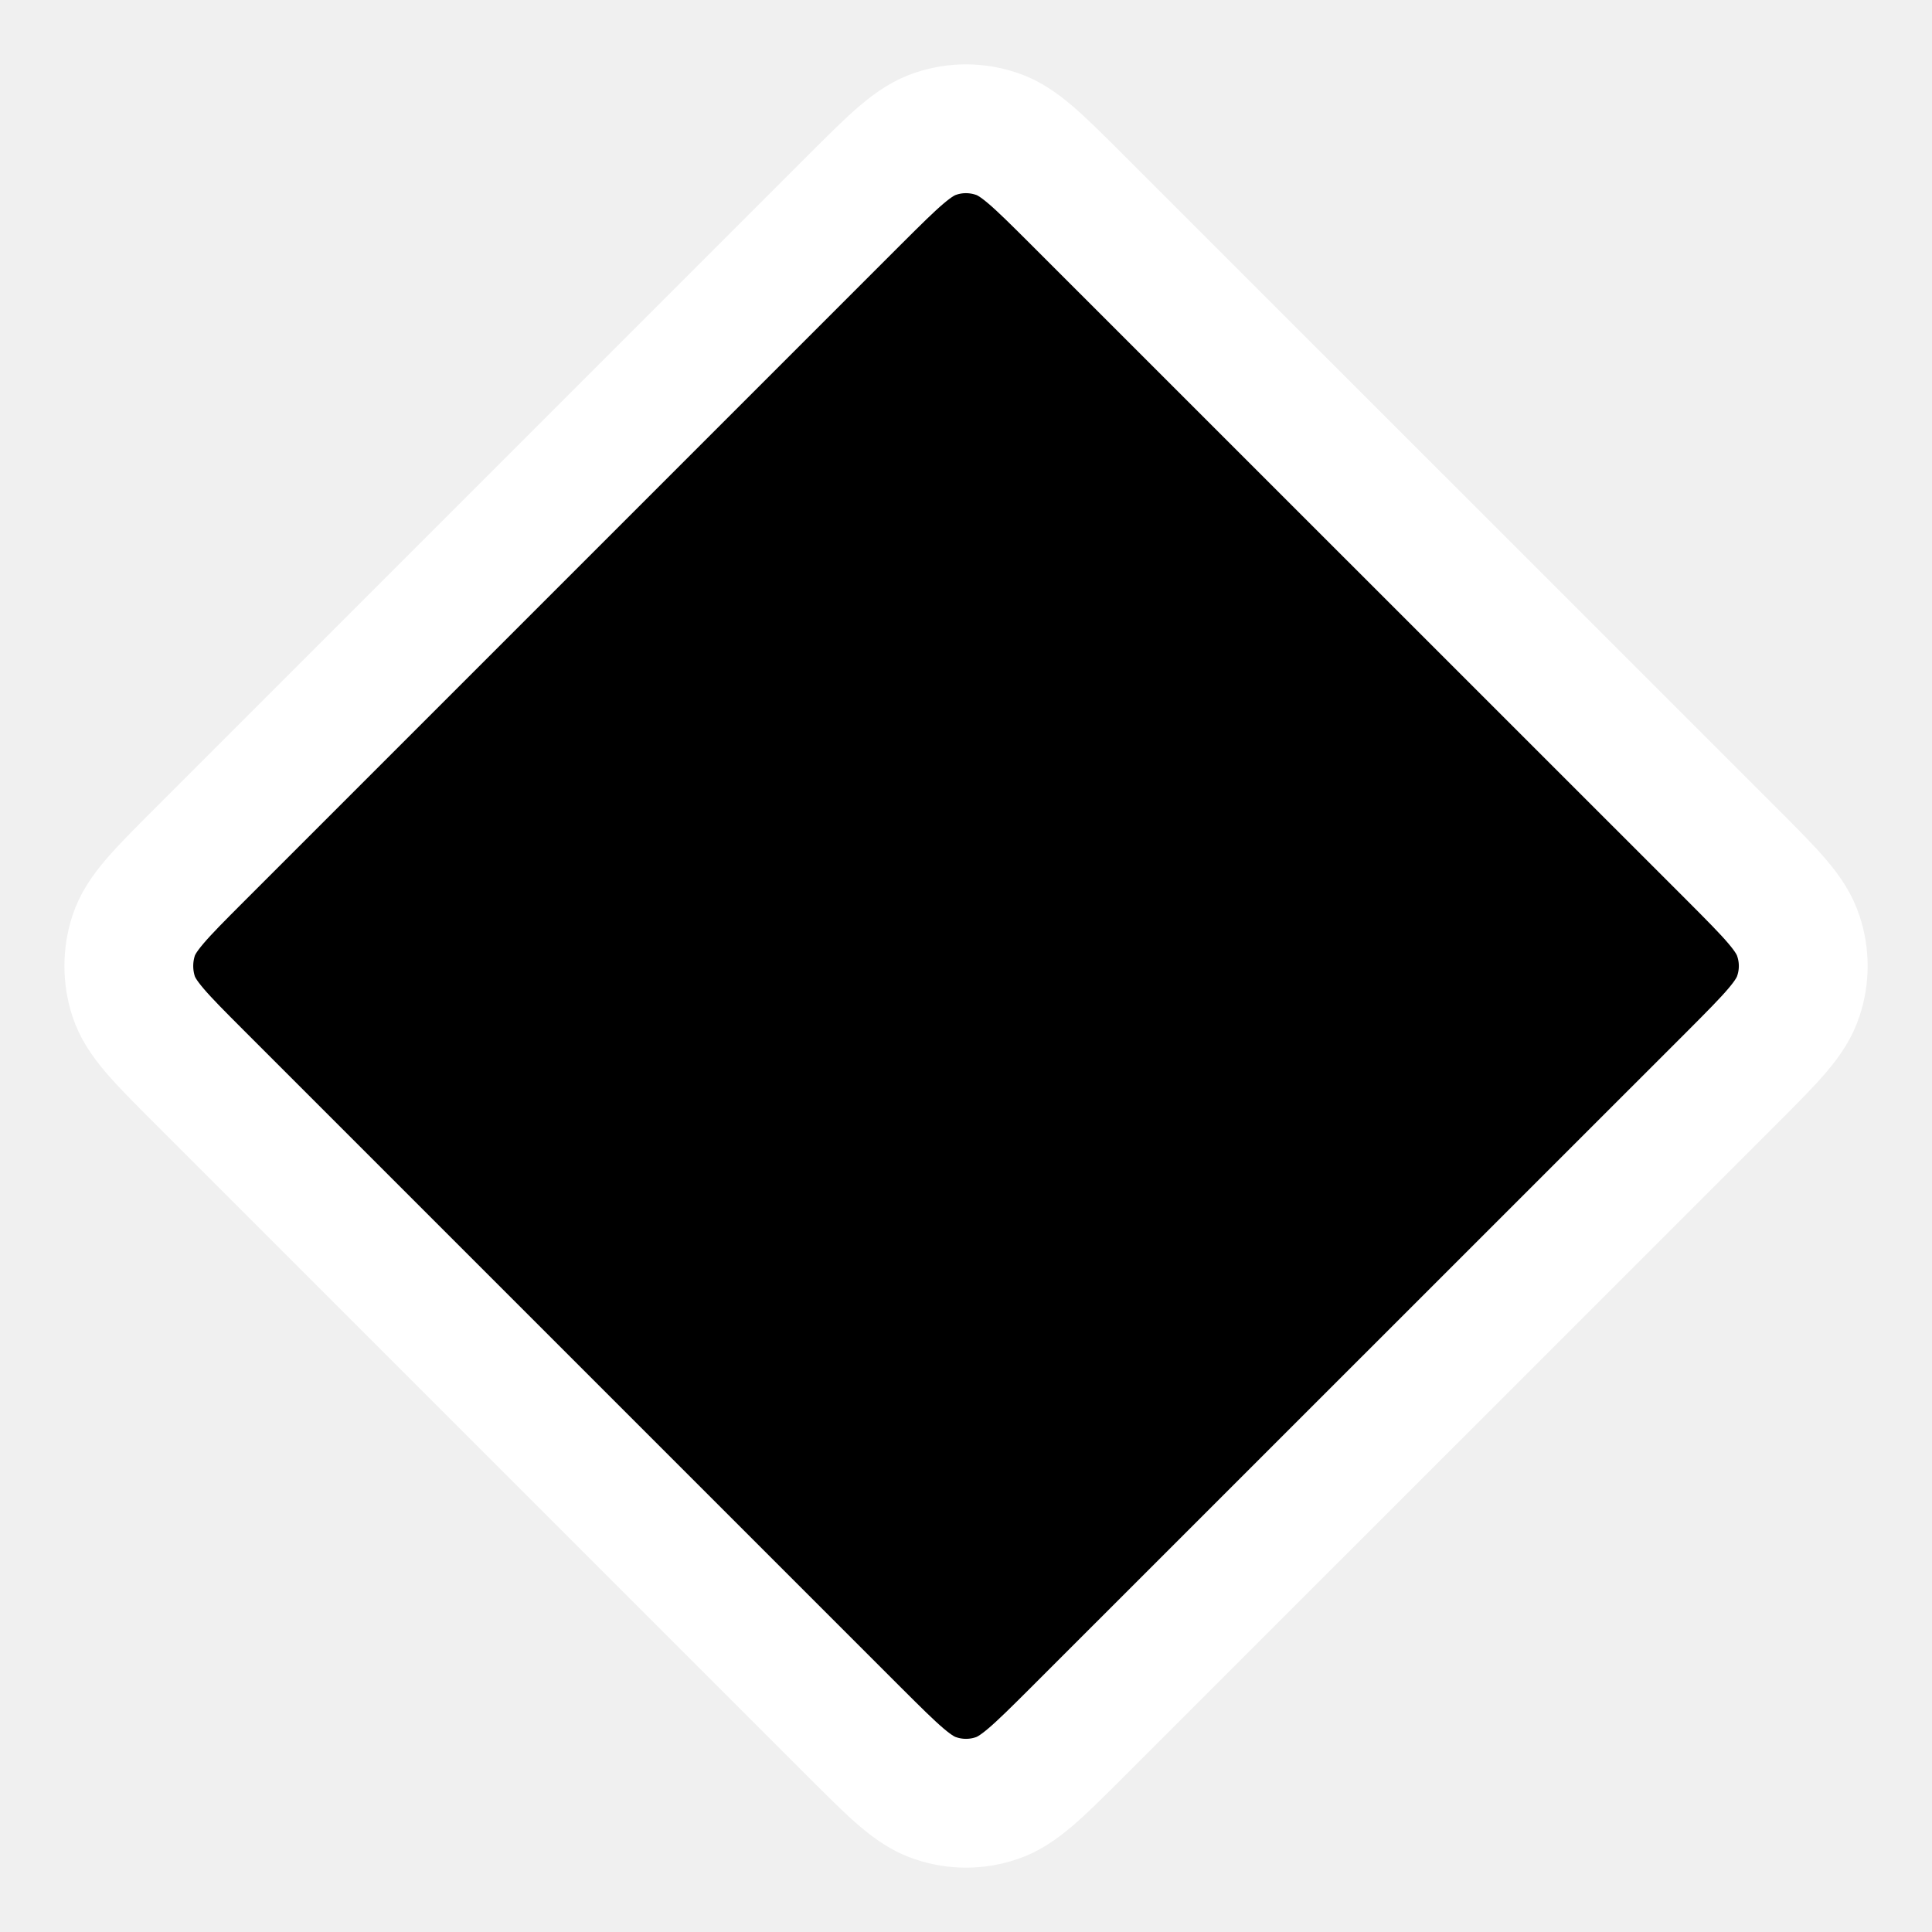
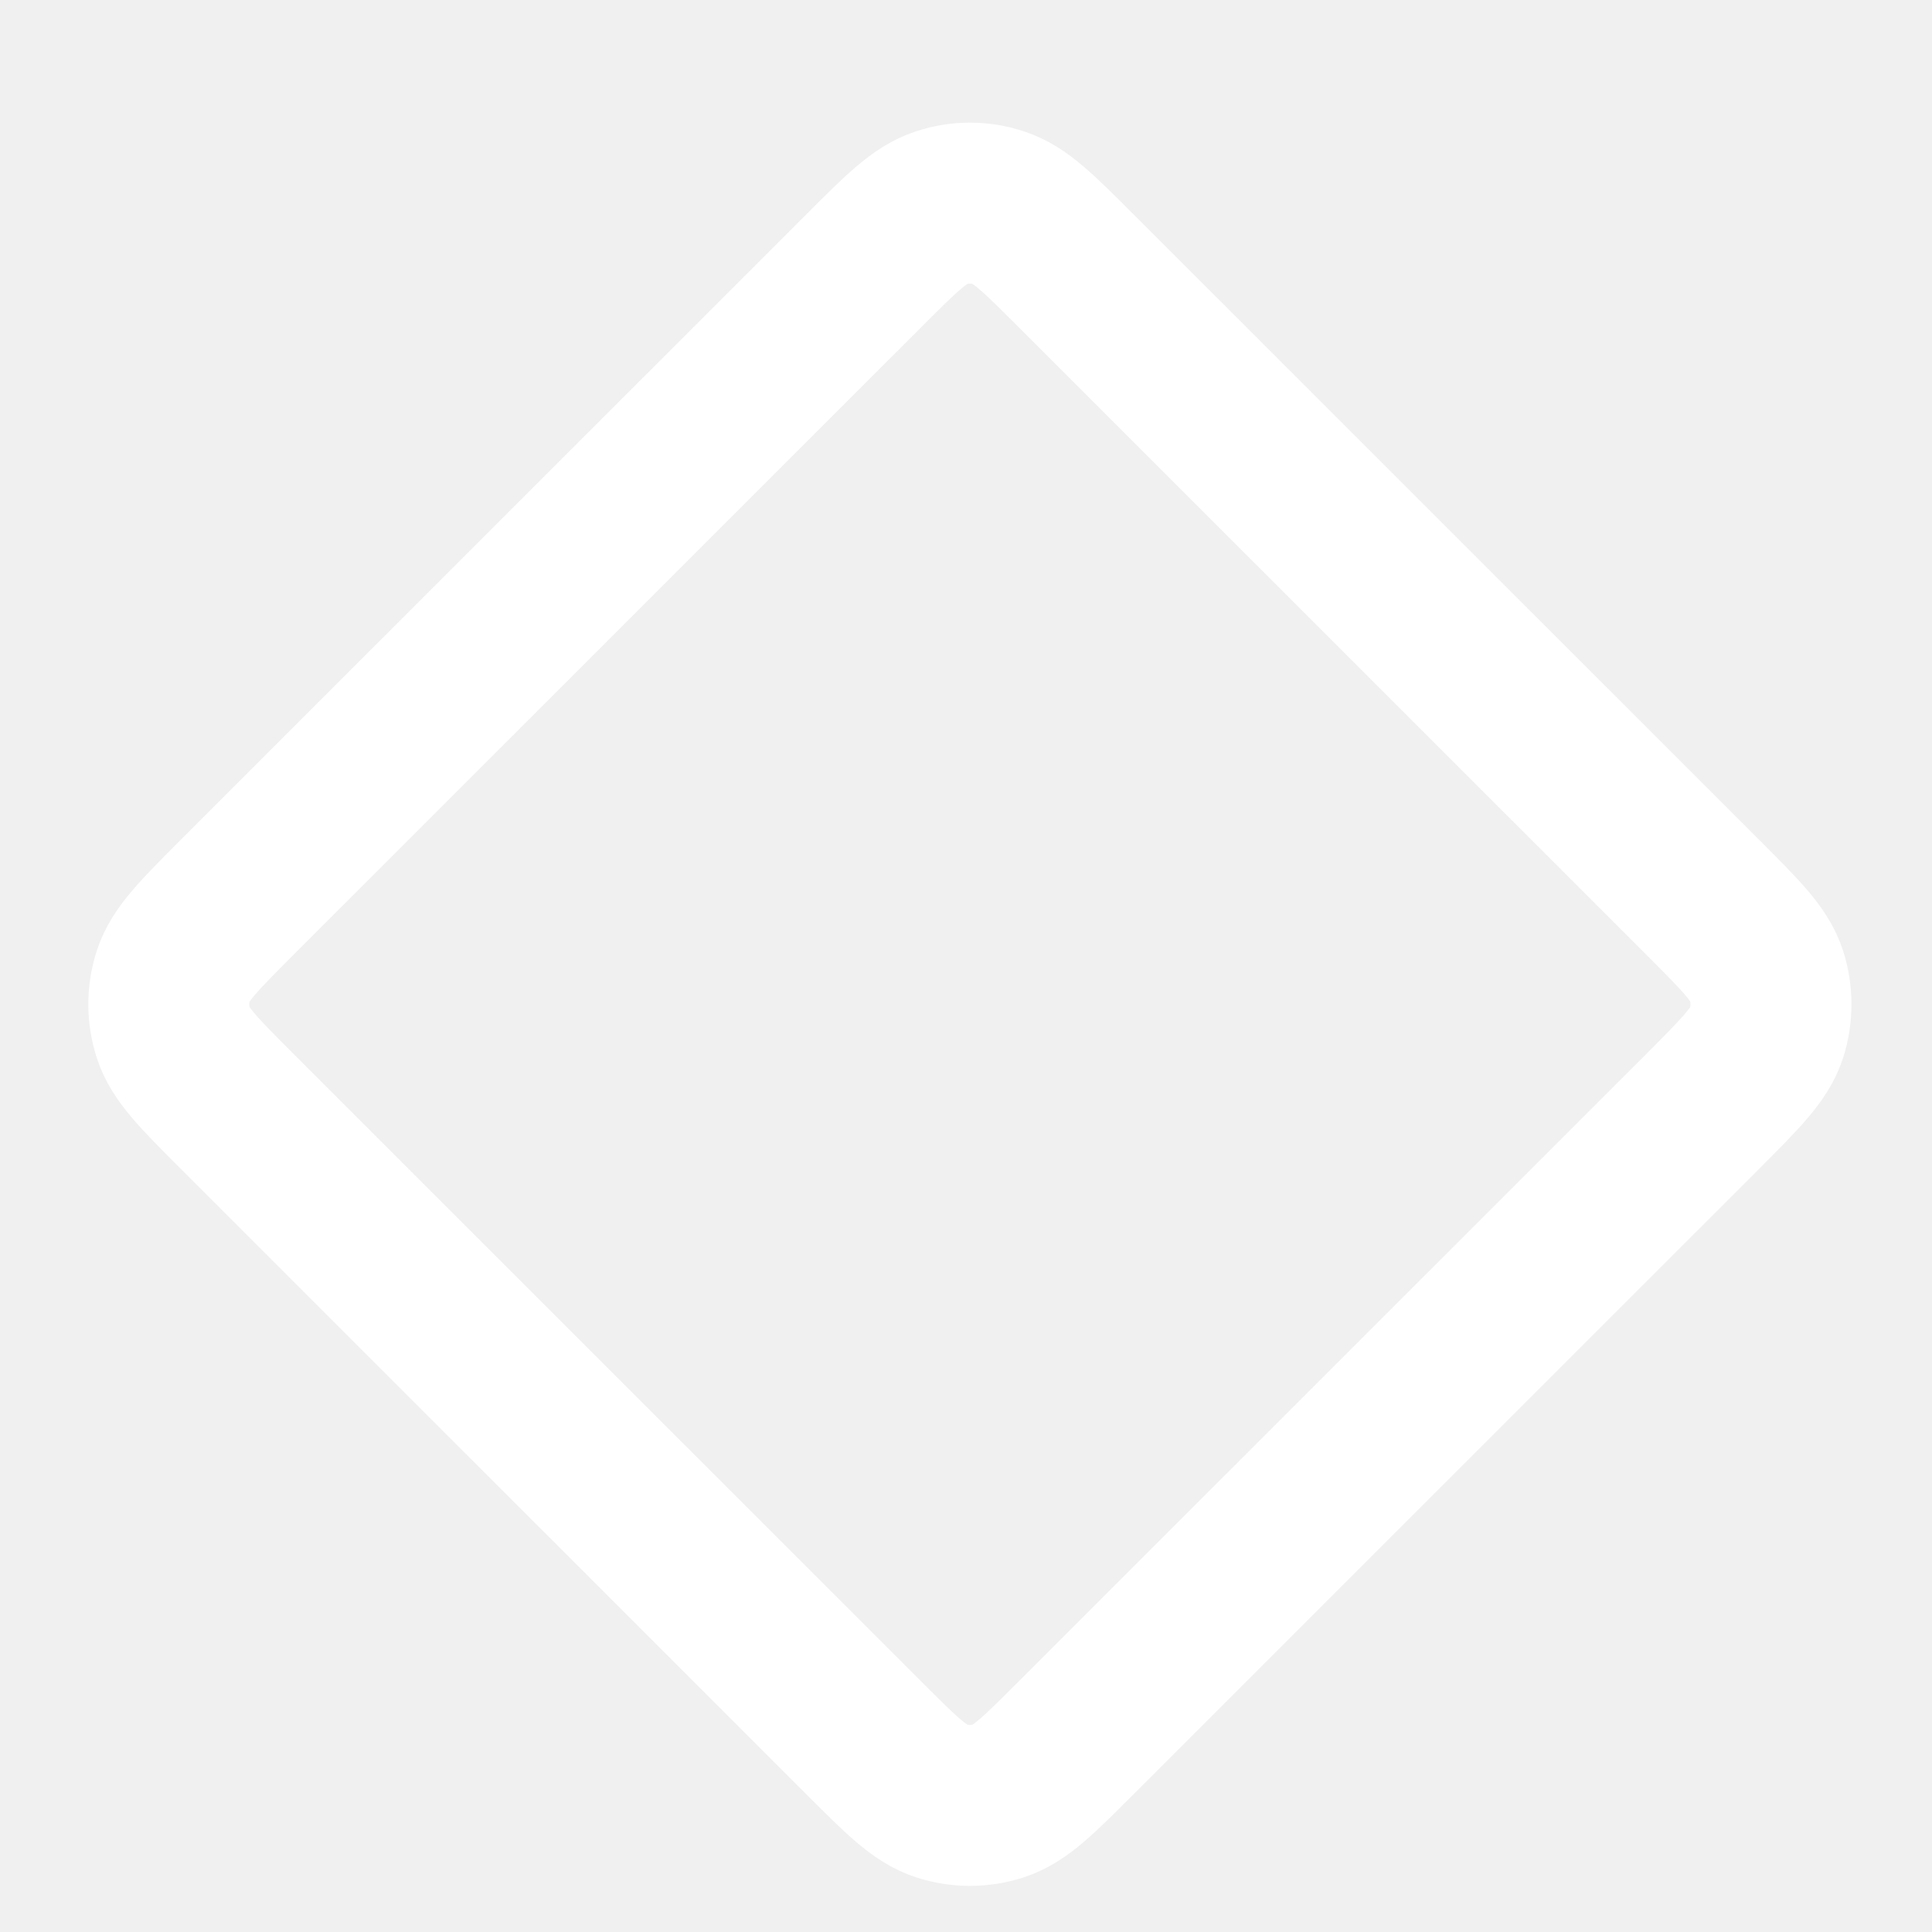
- <svg xmlns="http://www.w3.org/2000/svg" width="15" height="15" viewBox="0 0 15 15">
-   <path d="M1.543 6.643L6.643 1.543C6.943 1.244 7.093 1.094 7.266 1.038C7.417 0.987 7.581 0.987 7.734 1.038C7.907 1.094 8.056 1.244 8.356 1.543L13.457 6.643C13.756 6.943 13.906 7.093 13.962 7.266C14.013 7.418 14.013 7.582 13.962 7.734C13.906 7.907 13.756 8.057 13.457 8.357L8.356 13.457C8.056 13.756 7.906 13.906 7.734 13.962C7.582 14.013 7.418 14.013 7.266 13.962C7.092 13.906 6.943 13.756 6.643 13.457L1.543 8.357C1.243 8.057 1.093 7.907 1.037 7.734C0.988 7.582 0.988 7.418 1.037 7.266C1.093 7.093 1.243 6.943 1.543 6.643Z" stroke="white" stroke-linecap="round" stroke-linejoin="round" />
+ <svg xmlns="http://www.w3.org/2000/svg" width="12" height="12" viewBox="0 0 12 12" fill="none">
+   <path d="M10.585 5.582L6.68 1.678C6.451 1.449 6.336 1.334 6.204 1.291C6.087 1.252 5.962 1.252 5.845 1.291C5.713 1.334 5.598 1.449 5.369 1.678L1.464 5.582C1.235 5.812 1.12 5.927 1.077 6.059C1.039 6.175 1.039 6.3 1.077 6.417C1.12 6.55 1.235 6.664 1.464 6.894L5.369 10.798C5.598 11.027 5.713 11.142 5.845 11.185C5.961 11.223 6.087 11.223 6.204 11.185C6.336 11.142 6.451 11.027 6.68 10.798L10.585 6.894C10.814 6.664 10.929 6.549 10.972 6.417C11.009 6.301 11.009 6.175 10.972 6.059C10.929 5.926 10.814 5.812 10.585 5.582Z" stroke="white" stroke-linecap="round" stroke-linejoin="round" />
</svg>
